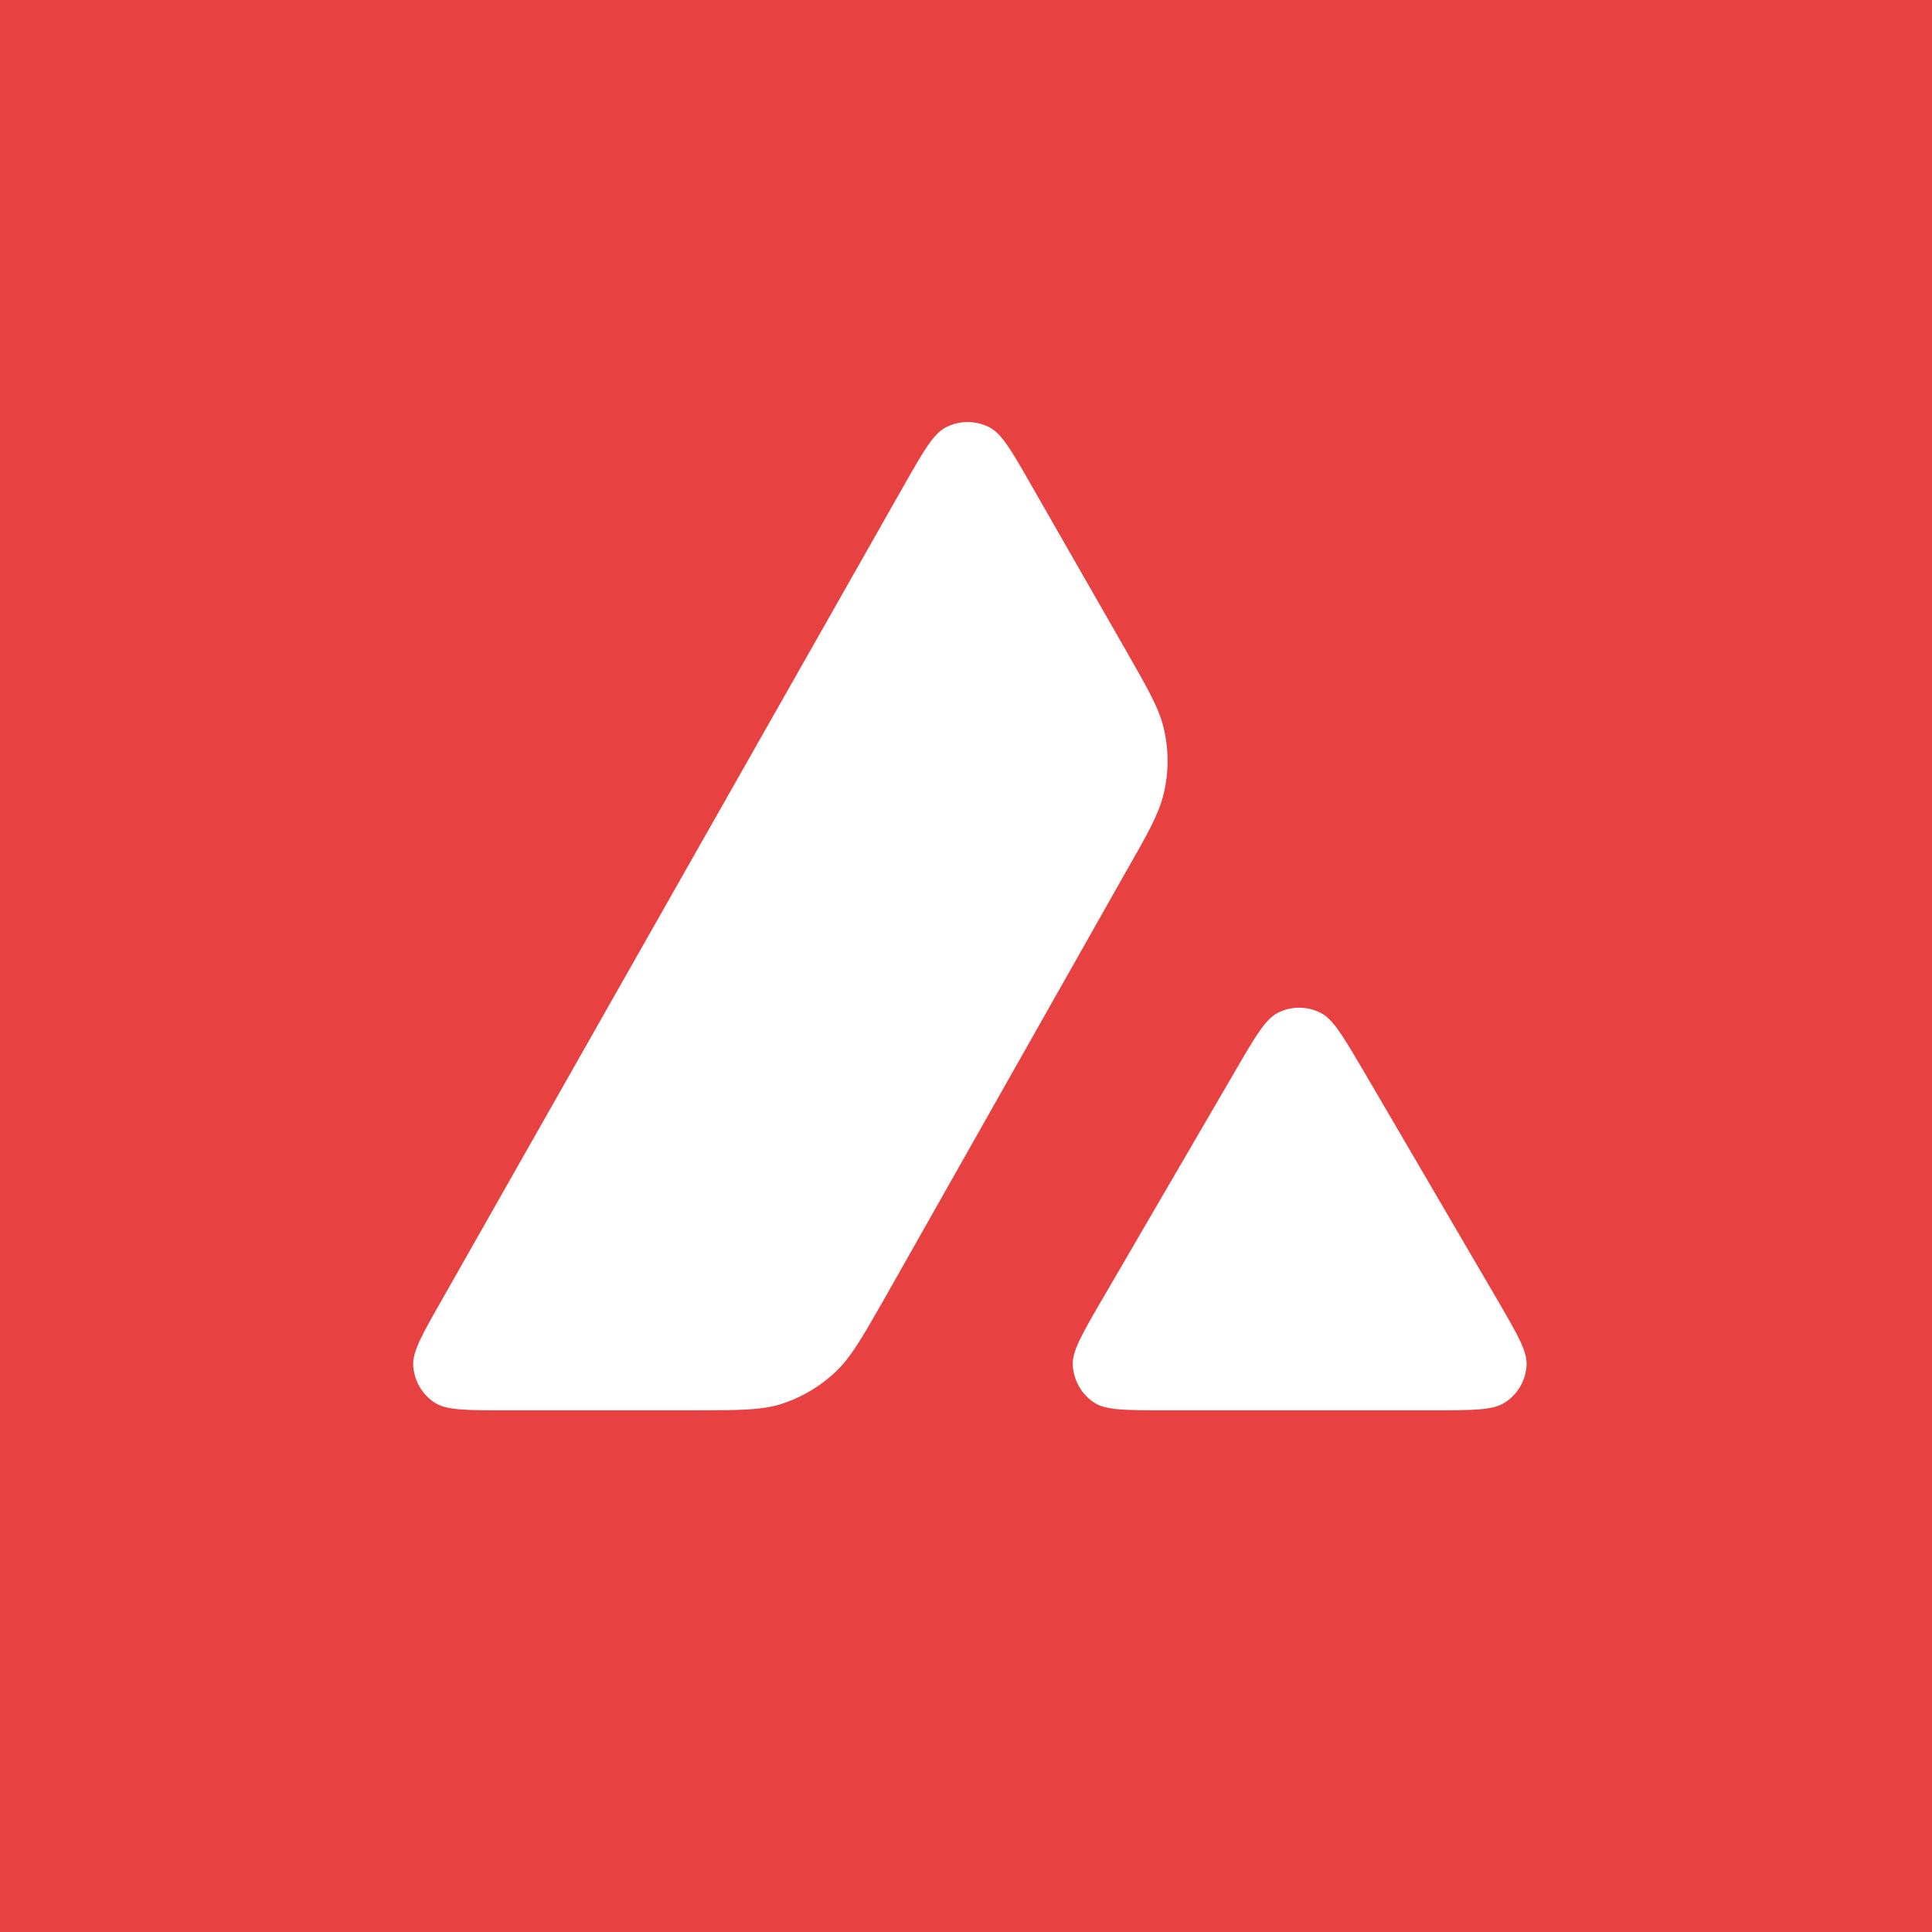
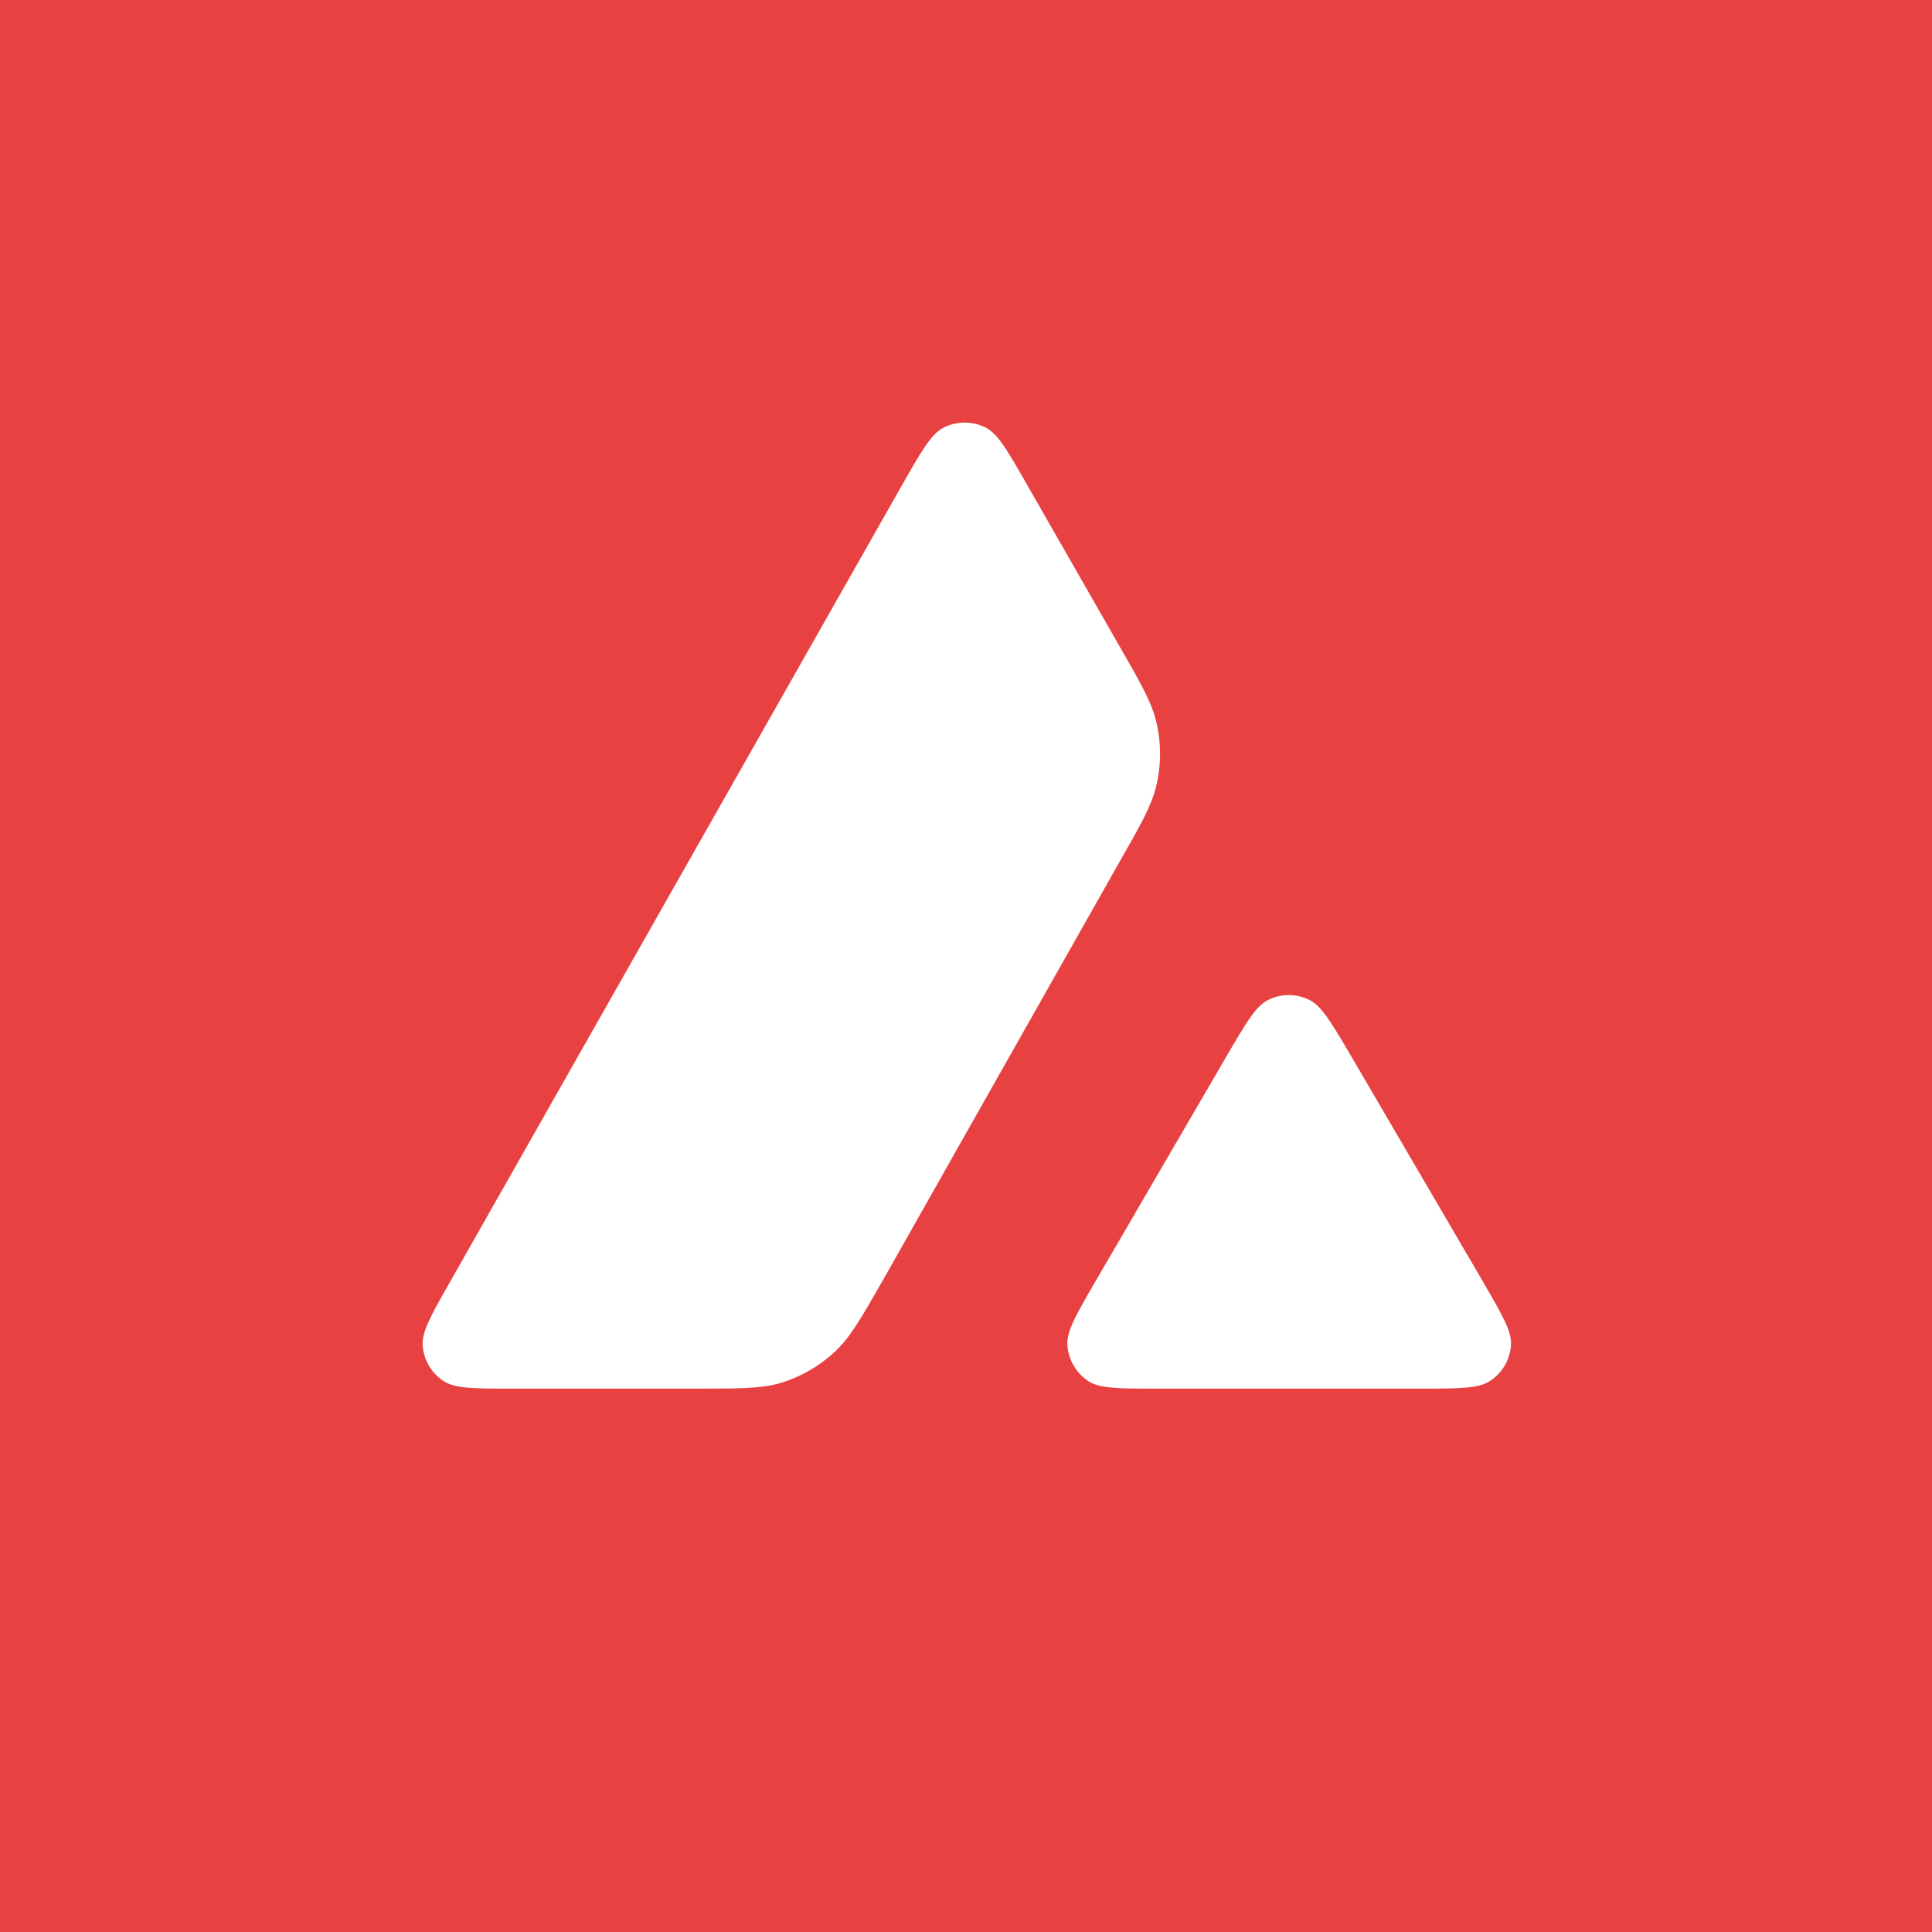
- <svg xmlns="http://www.w3.org/2000/svg" width="32" height="32" viewBox="0 0 32 32" fill="none">
-   <rect width="32" height="32" rx="16" fill="white" />
-   <rect width="32" height="32" fill="#E84142" />
-   <path fill-rule="evenodd" clip-rule="evenodd" d="M11.472 23.359H8.371C7.719 23.359 7.397 23.359 7.201 23.233C6.989 23.096 6.86 22.868 6.844 22.617C6.832 22.385 6.993 22.103 7.315 21.537L14.972 8.041C15.297 7.468 15.462 7.182 15.67 7.076C15.894 6.962 16.161 6.962 16.385 7.076C16.593 7.182 16.758 7.468 17.084 8.041L18.658 10.789L18.666 10.803C19.017 11.418 19.196 11.73 19.274 12.057C19.36 12.414 19.36 12.791 19.274 13.148C19.195 13.478 19.019 13.792 18.662 14.416L14.64 21.526L14.629 21.544C14.275 22.164 14.095 22.478 13.847 22.715C13.576 22.974 13.25 23.162 12.893 23.269C12.567 23.359 12.202 23.359 11.472 23.359ZM19.303 23.359H23.746C24.402 23.359 24.732 23.359 24.928 23.229C25.14 23.092 25.273 22.86 25.285 22.609C25.297 22.385 25.139 22.113 24.831 21.581C24.82 21.563 24.809 21.544 24.799 21.526L22.573 17.718L22.547 17.675C22.235 17.146 22.077 16.879 21.874 16.776C21.65 16.662 21.387 16.662 21.164 16.776C20.959 16.882 20.795 17.161 20.469 17.722L18.251 21.53L18.243 21.543C17.919 22.103 17.756 22.383 17.768 22.613C17.784 22.864 17.913 23.096 18.125 23.233C18.318 23.359 18.647 23.359 19.303 23.359Z" fill="white" />
+ <svg xmlns="http://www.w3.org/2000/svg" width="32" height="32" fill="none" viewBox="0 0 32 32">
+   <path fill="#E84142" d="M0 0h32v32H0z" />
+   <path fill="#fff" fill-rule="evenodd" d="M11.524 23h-3.03c-.638 0-.952 0-1.144-.123a.77.77 0 0 1-.35-.602c-.01-.226.146-.503.461-1.055l7.484-13.193c.319-.56.48-.84.683-.944a.772.772 0 0 1 .699 0c.203.104.364.384.683.944l1.538 2.686.008.014c.344.6.519.906.595 1.226.084.349.084.717 0 1.066-.077.322-.25.63-.599 1.24l-3.931 6.95-.01.017c-.347.606-.522.913-.765 1.145a2.288 2.288 0 0 1-.933.54c-.318.089-.675.089-1.389.089Zm7.655 0h4.344c.64 0 .963 0 1.155-.126a.768.768 0 0 0 .349-.607c.01-.219-.143-.484-.445-1.005a7.31 7.31 0 0 1-.031-.054l-2.176-3.722-.024-.041c-.306-.518-.46-.779-.659-.88a.764.764 0 0 0-.694 0c-.2.104-.36.377-.68.925l-2.167 3.722-.008.013c-.317.548-.476.821-.464 1.046a.777.777 0 0 0 .349.606c.188.123.51.123 1.151.123Z" clip-rule="evenodd" />
</svg>
